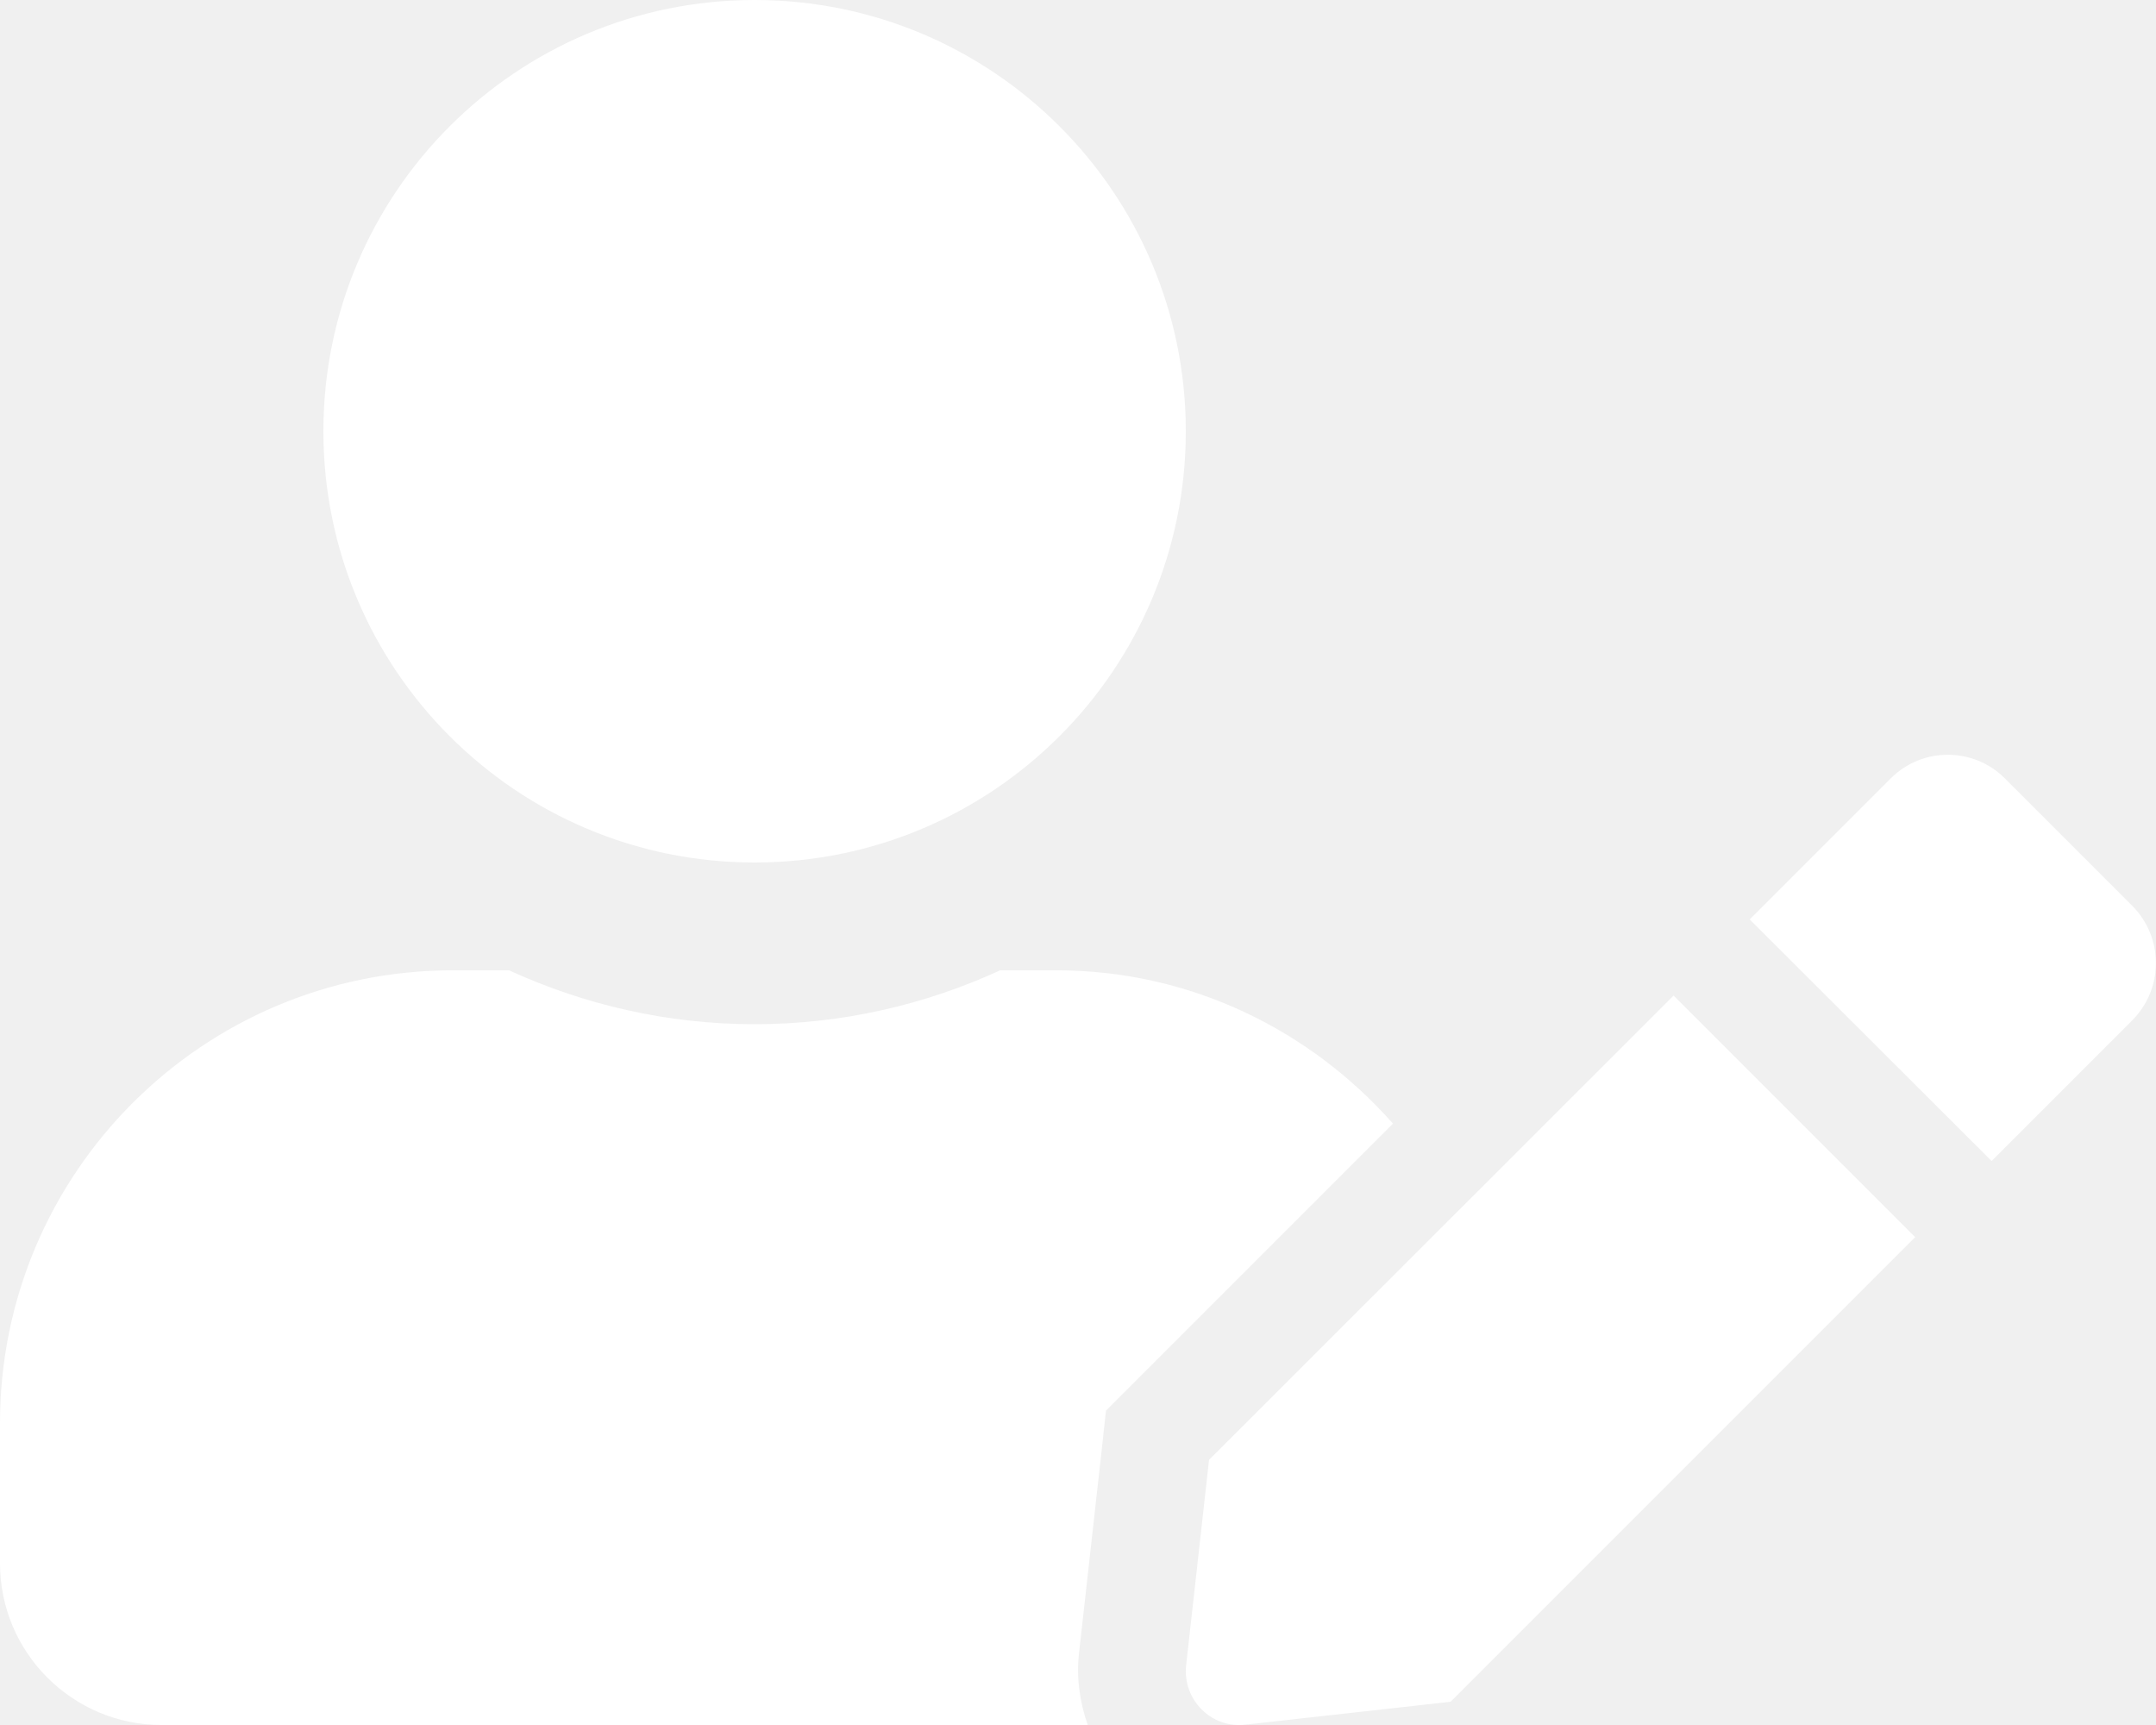
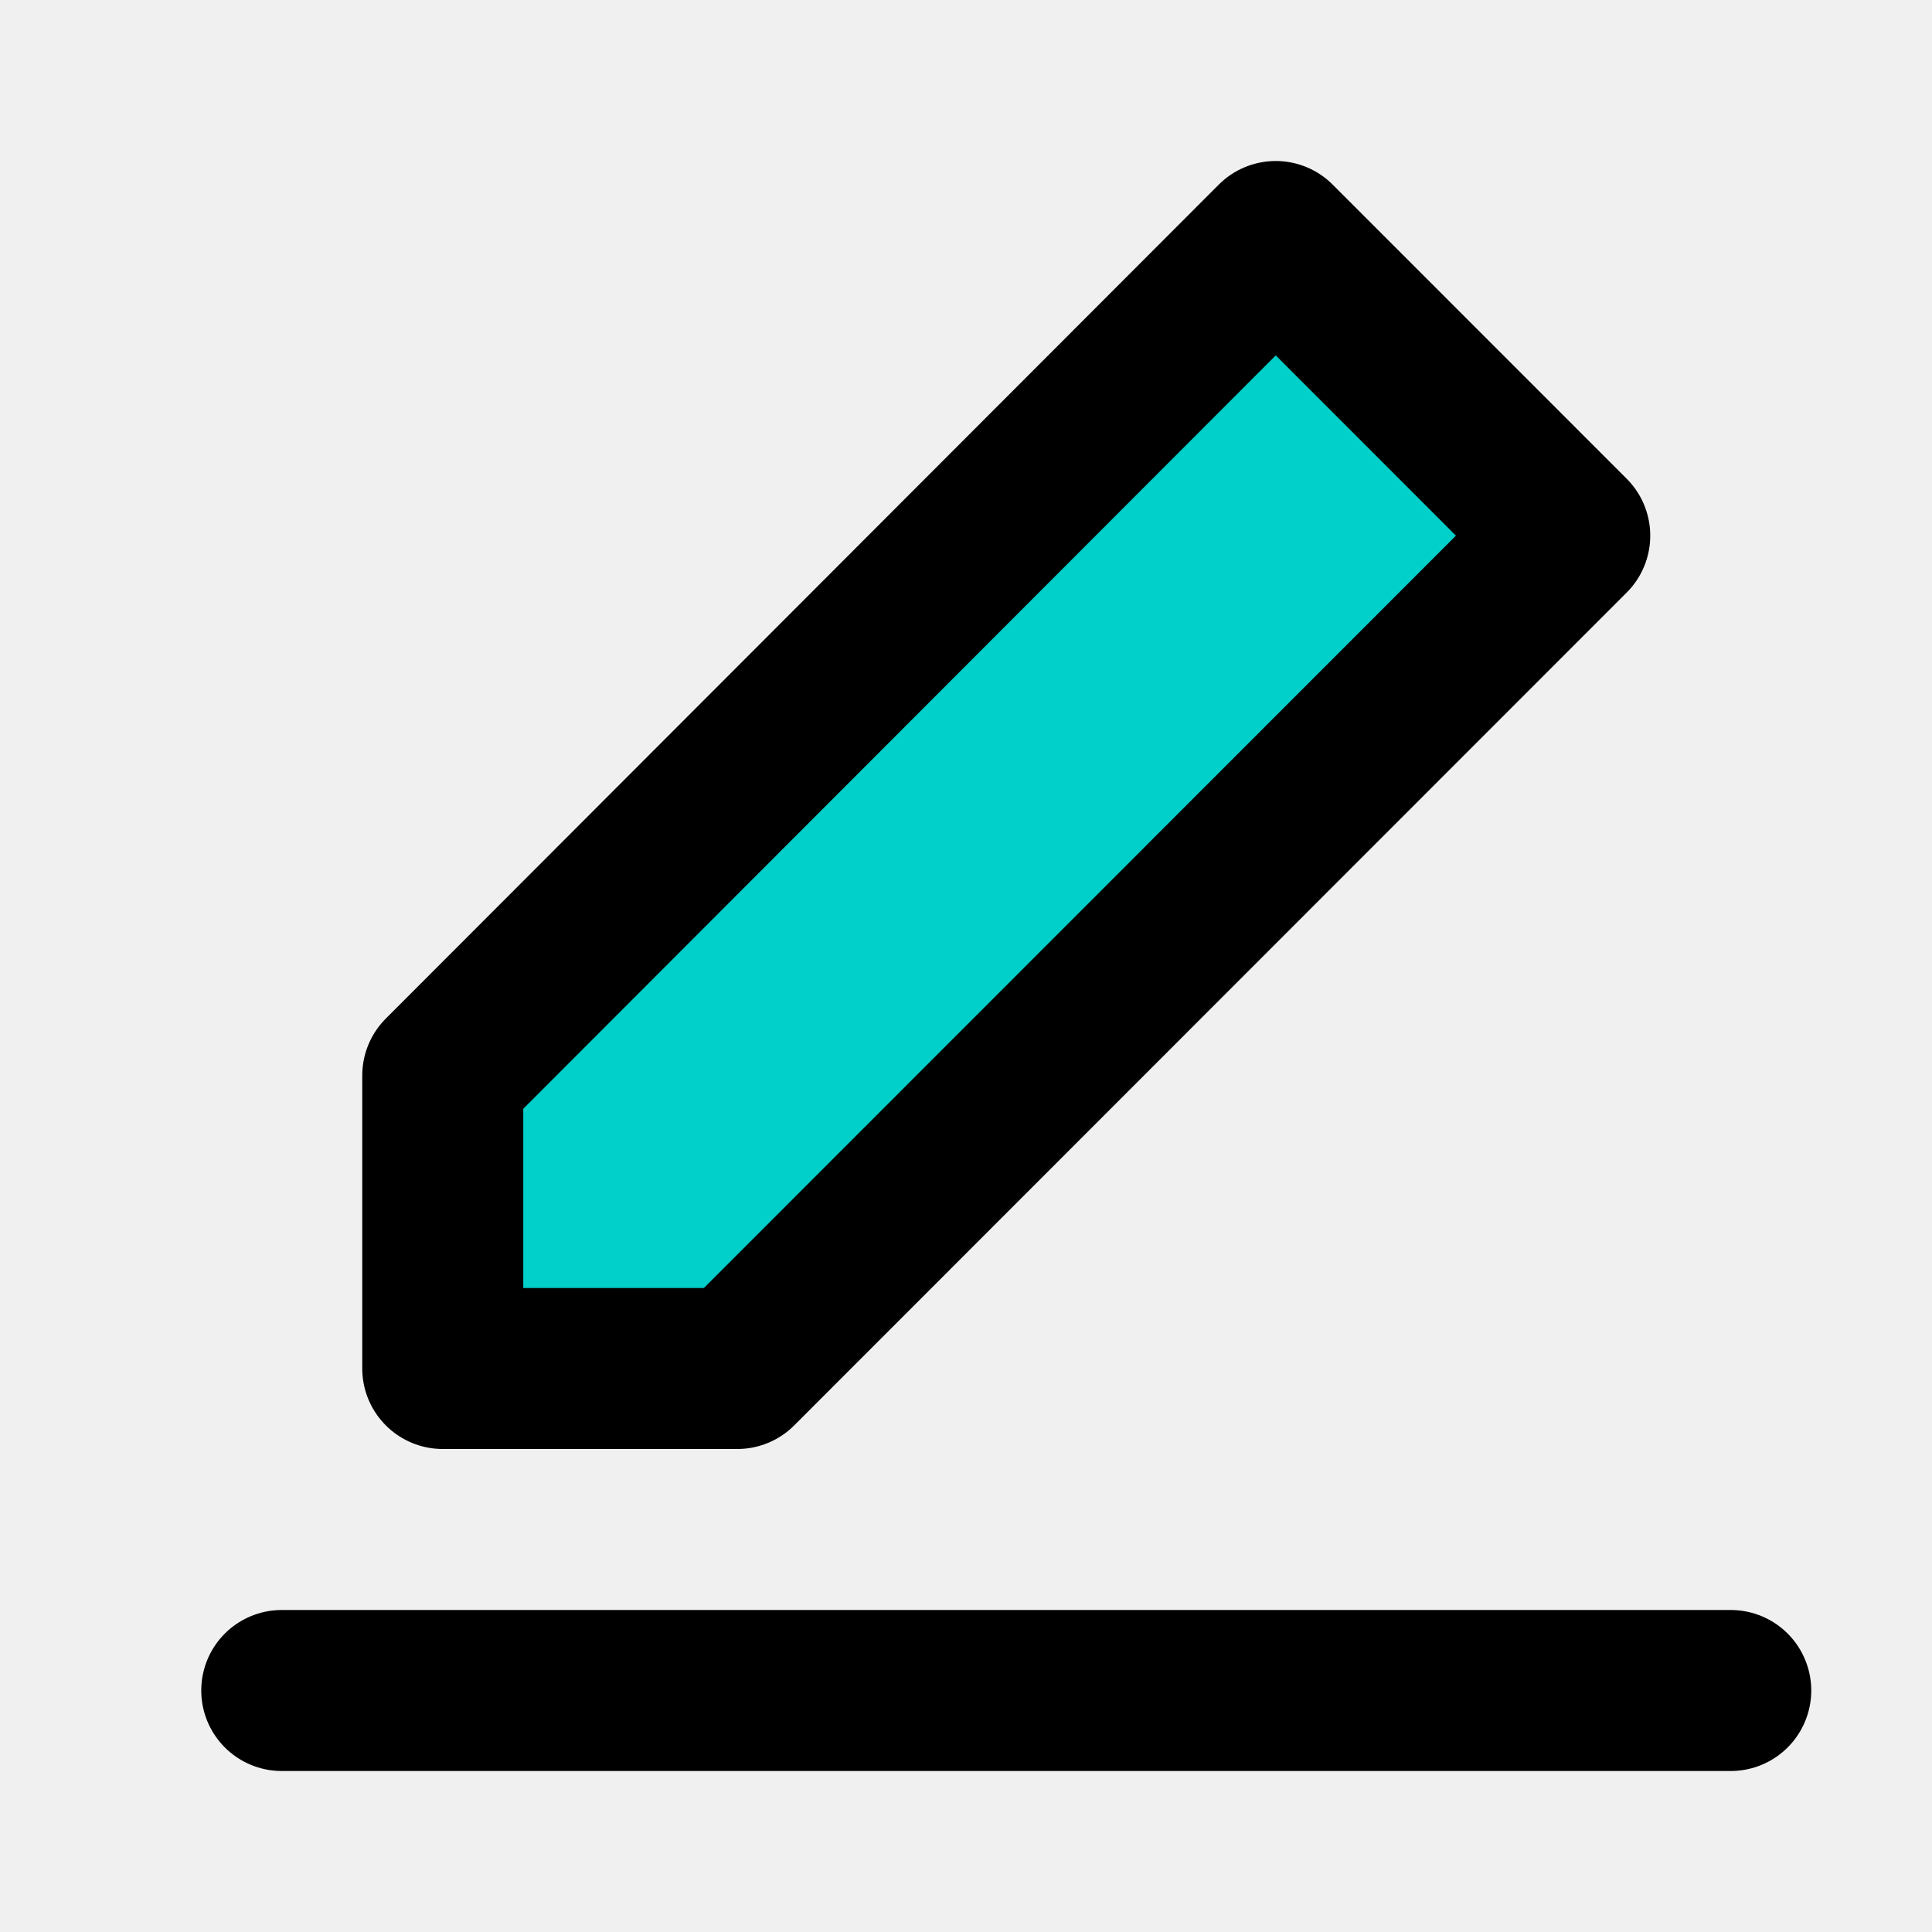
- <svg xmlns="http://www.w3.org/2000/svg" width="1.5rem" height="1.2rem" viewBox="0 0 640 512">
-   <path fill="white" d="M224 256c70.7 0 128-57.3 128-128S294.7 0 224 0S96 57.3 96 128s57.3 128 128 128m89.6 32h-16.7c-22.2 10.2-46.9 16-72.9 16s-50.6-5.8-72.9-16h-16.7C60.2 288 0 348.2 0 422.4V464c0 26.5 21.5 48 48 48h274.9c-2.4-6.8-3.4-14-2.6-21.3l6.8-60.9l1.2-11.1l7.9-7.9l77.3-77.3c-24.5-27.7-60-45.5-99.9-45.5m45.3 145.3l-6.8 61c-1.1 10.2 7.5 18.8 17.6 17.6l60.9-6.8l137.9-137.9l-71.7-71.7zM633 268.9L595.1 231c-9.3-9.3-24.5-9.3-33.8 0l-37.8 37.8l-4.1 4.1l71.8 71.7l41.8-41.8c9.3-9.4 9.3-24.5 0-33.9" />
+ <svg xmlns="http://www.w3.org/2000/svg" width="1.2rem" height="1.2rem" viewBox="0 0 48 48">
+   <g fill="none" stroke="#000" stroke-linejoin="round" stroke-width="4">
+     <path stroke-linecap="round" d="M7 42H43" />
+     <path fill="#01CFC9" d="M11 26.72V34H18.317L39 13.308L31.695 6L11 26.72Z" />
+   </g>
</svg>
